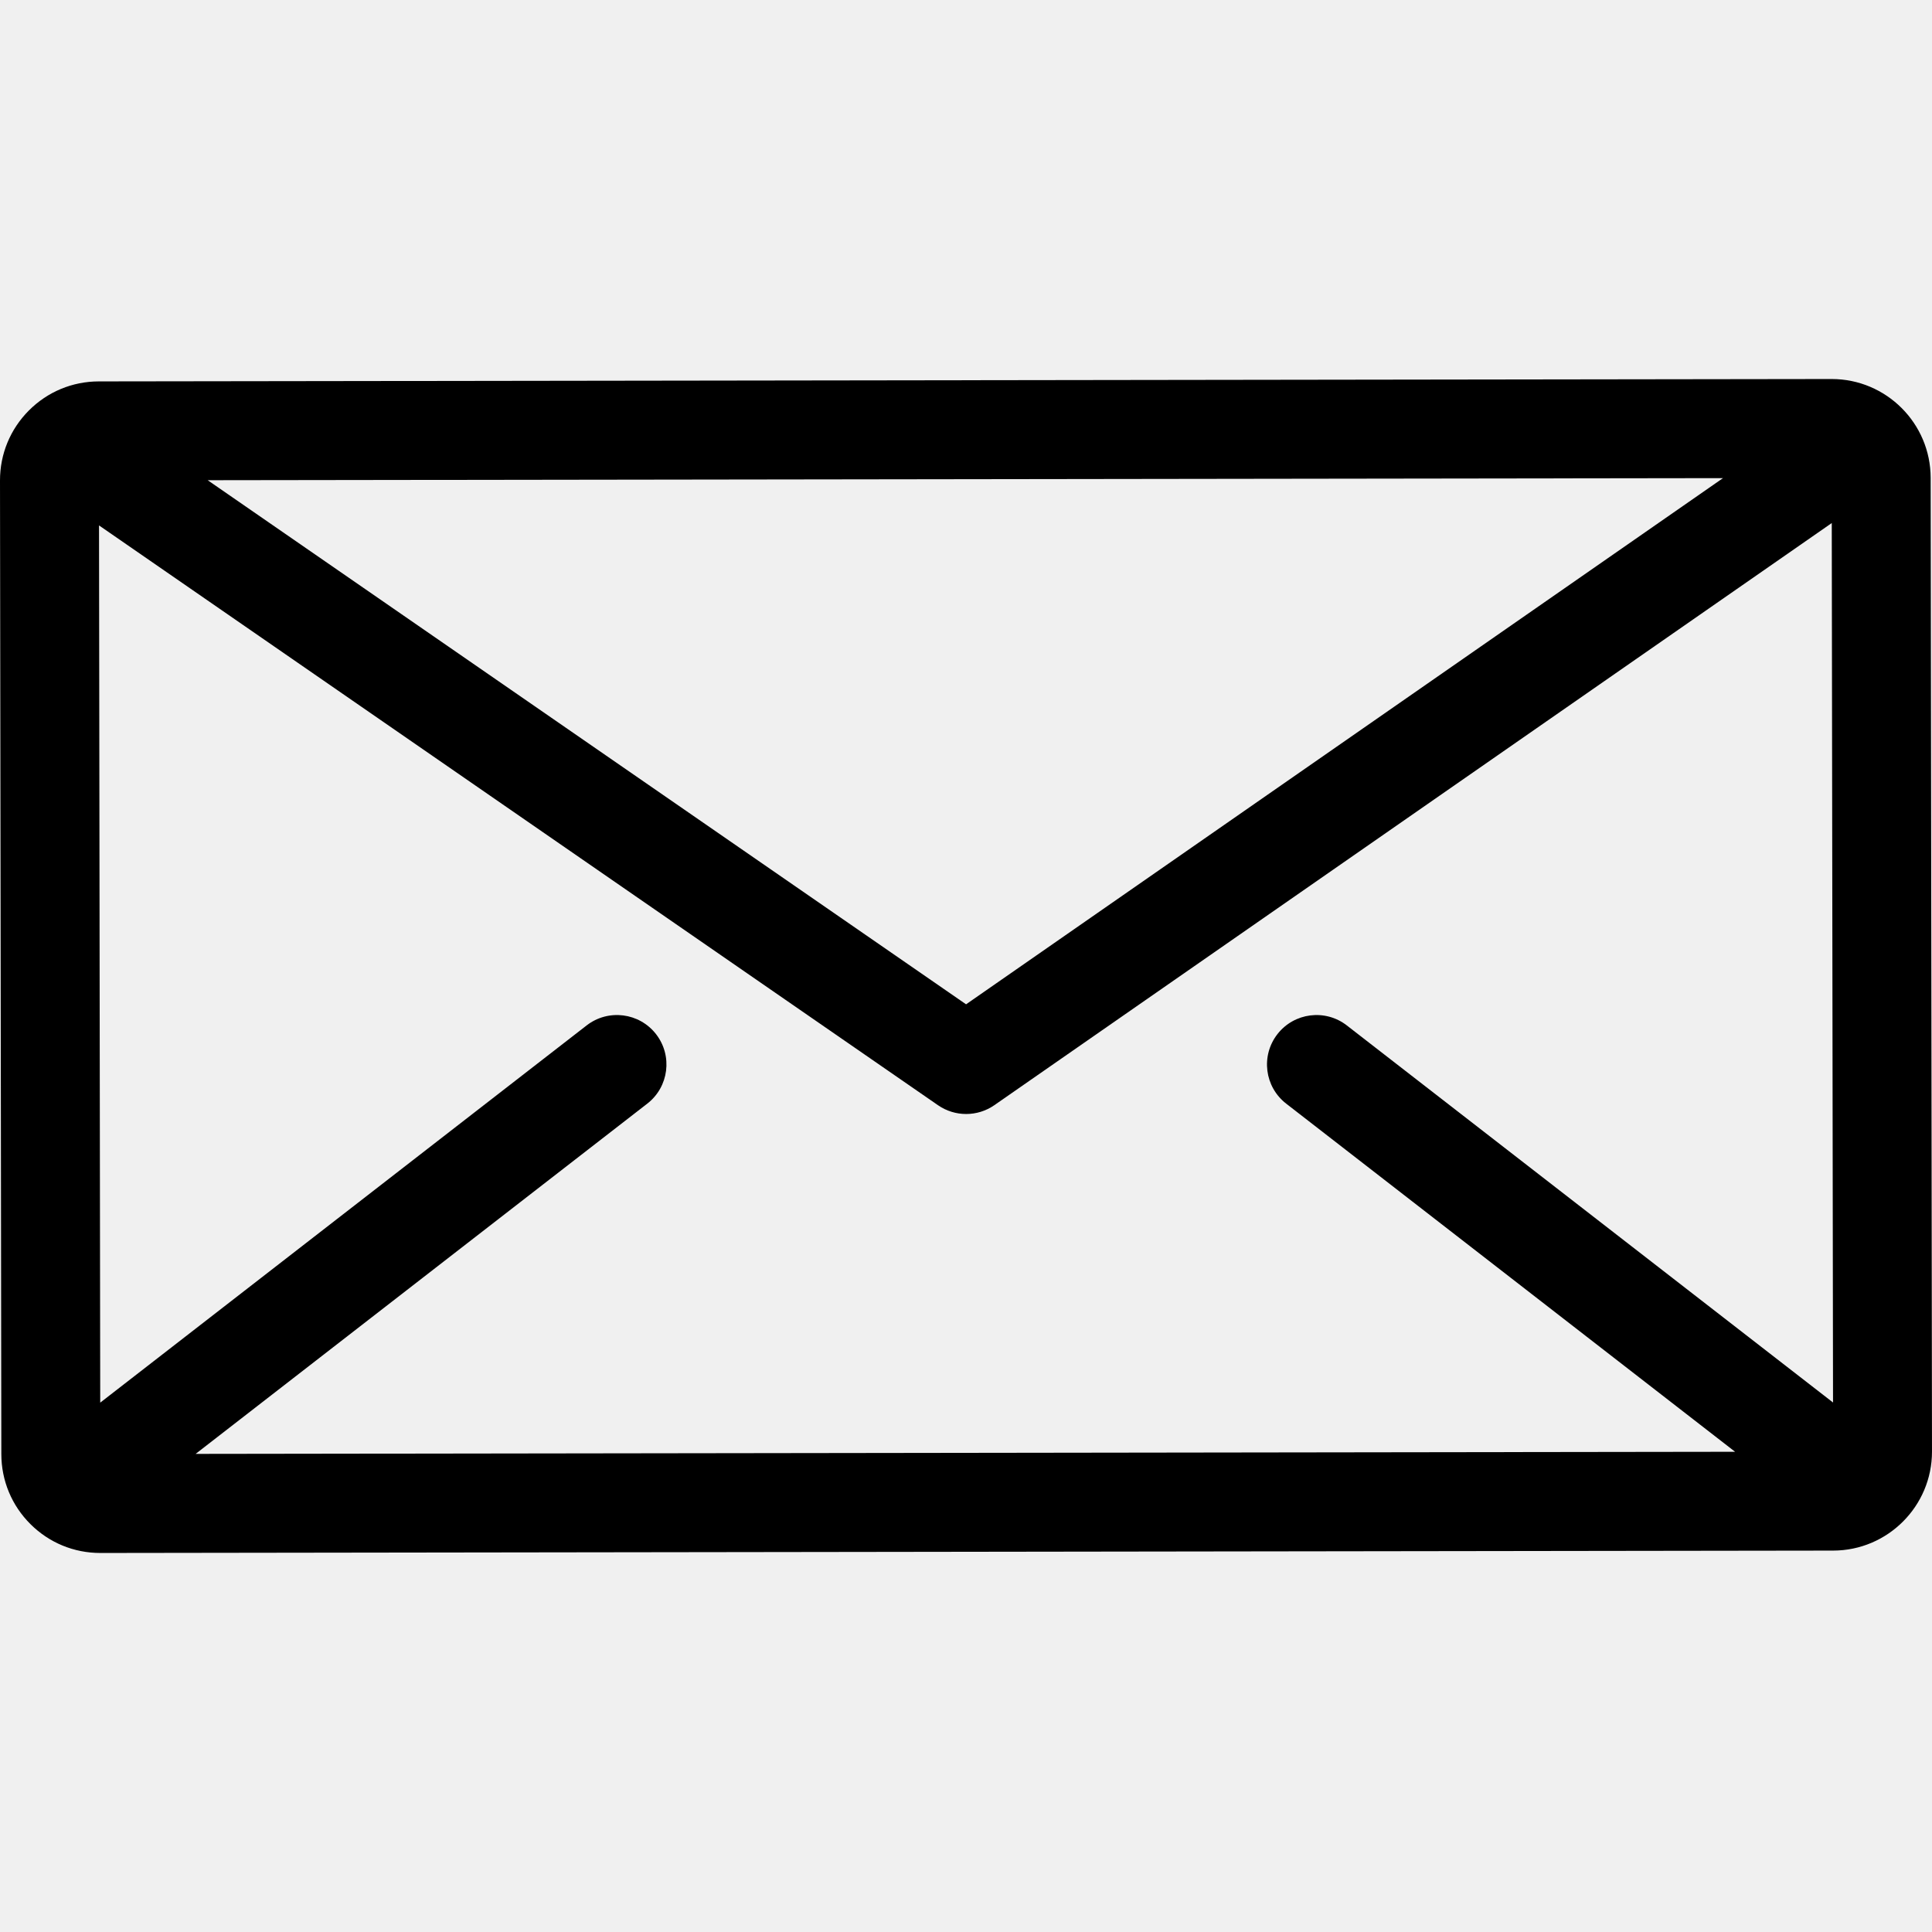
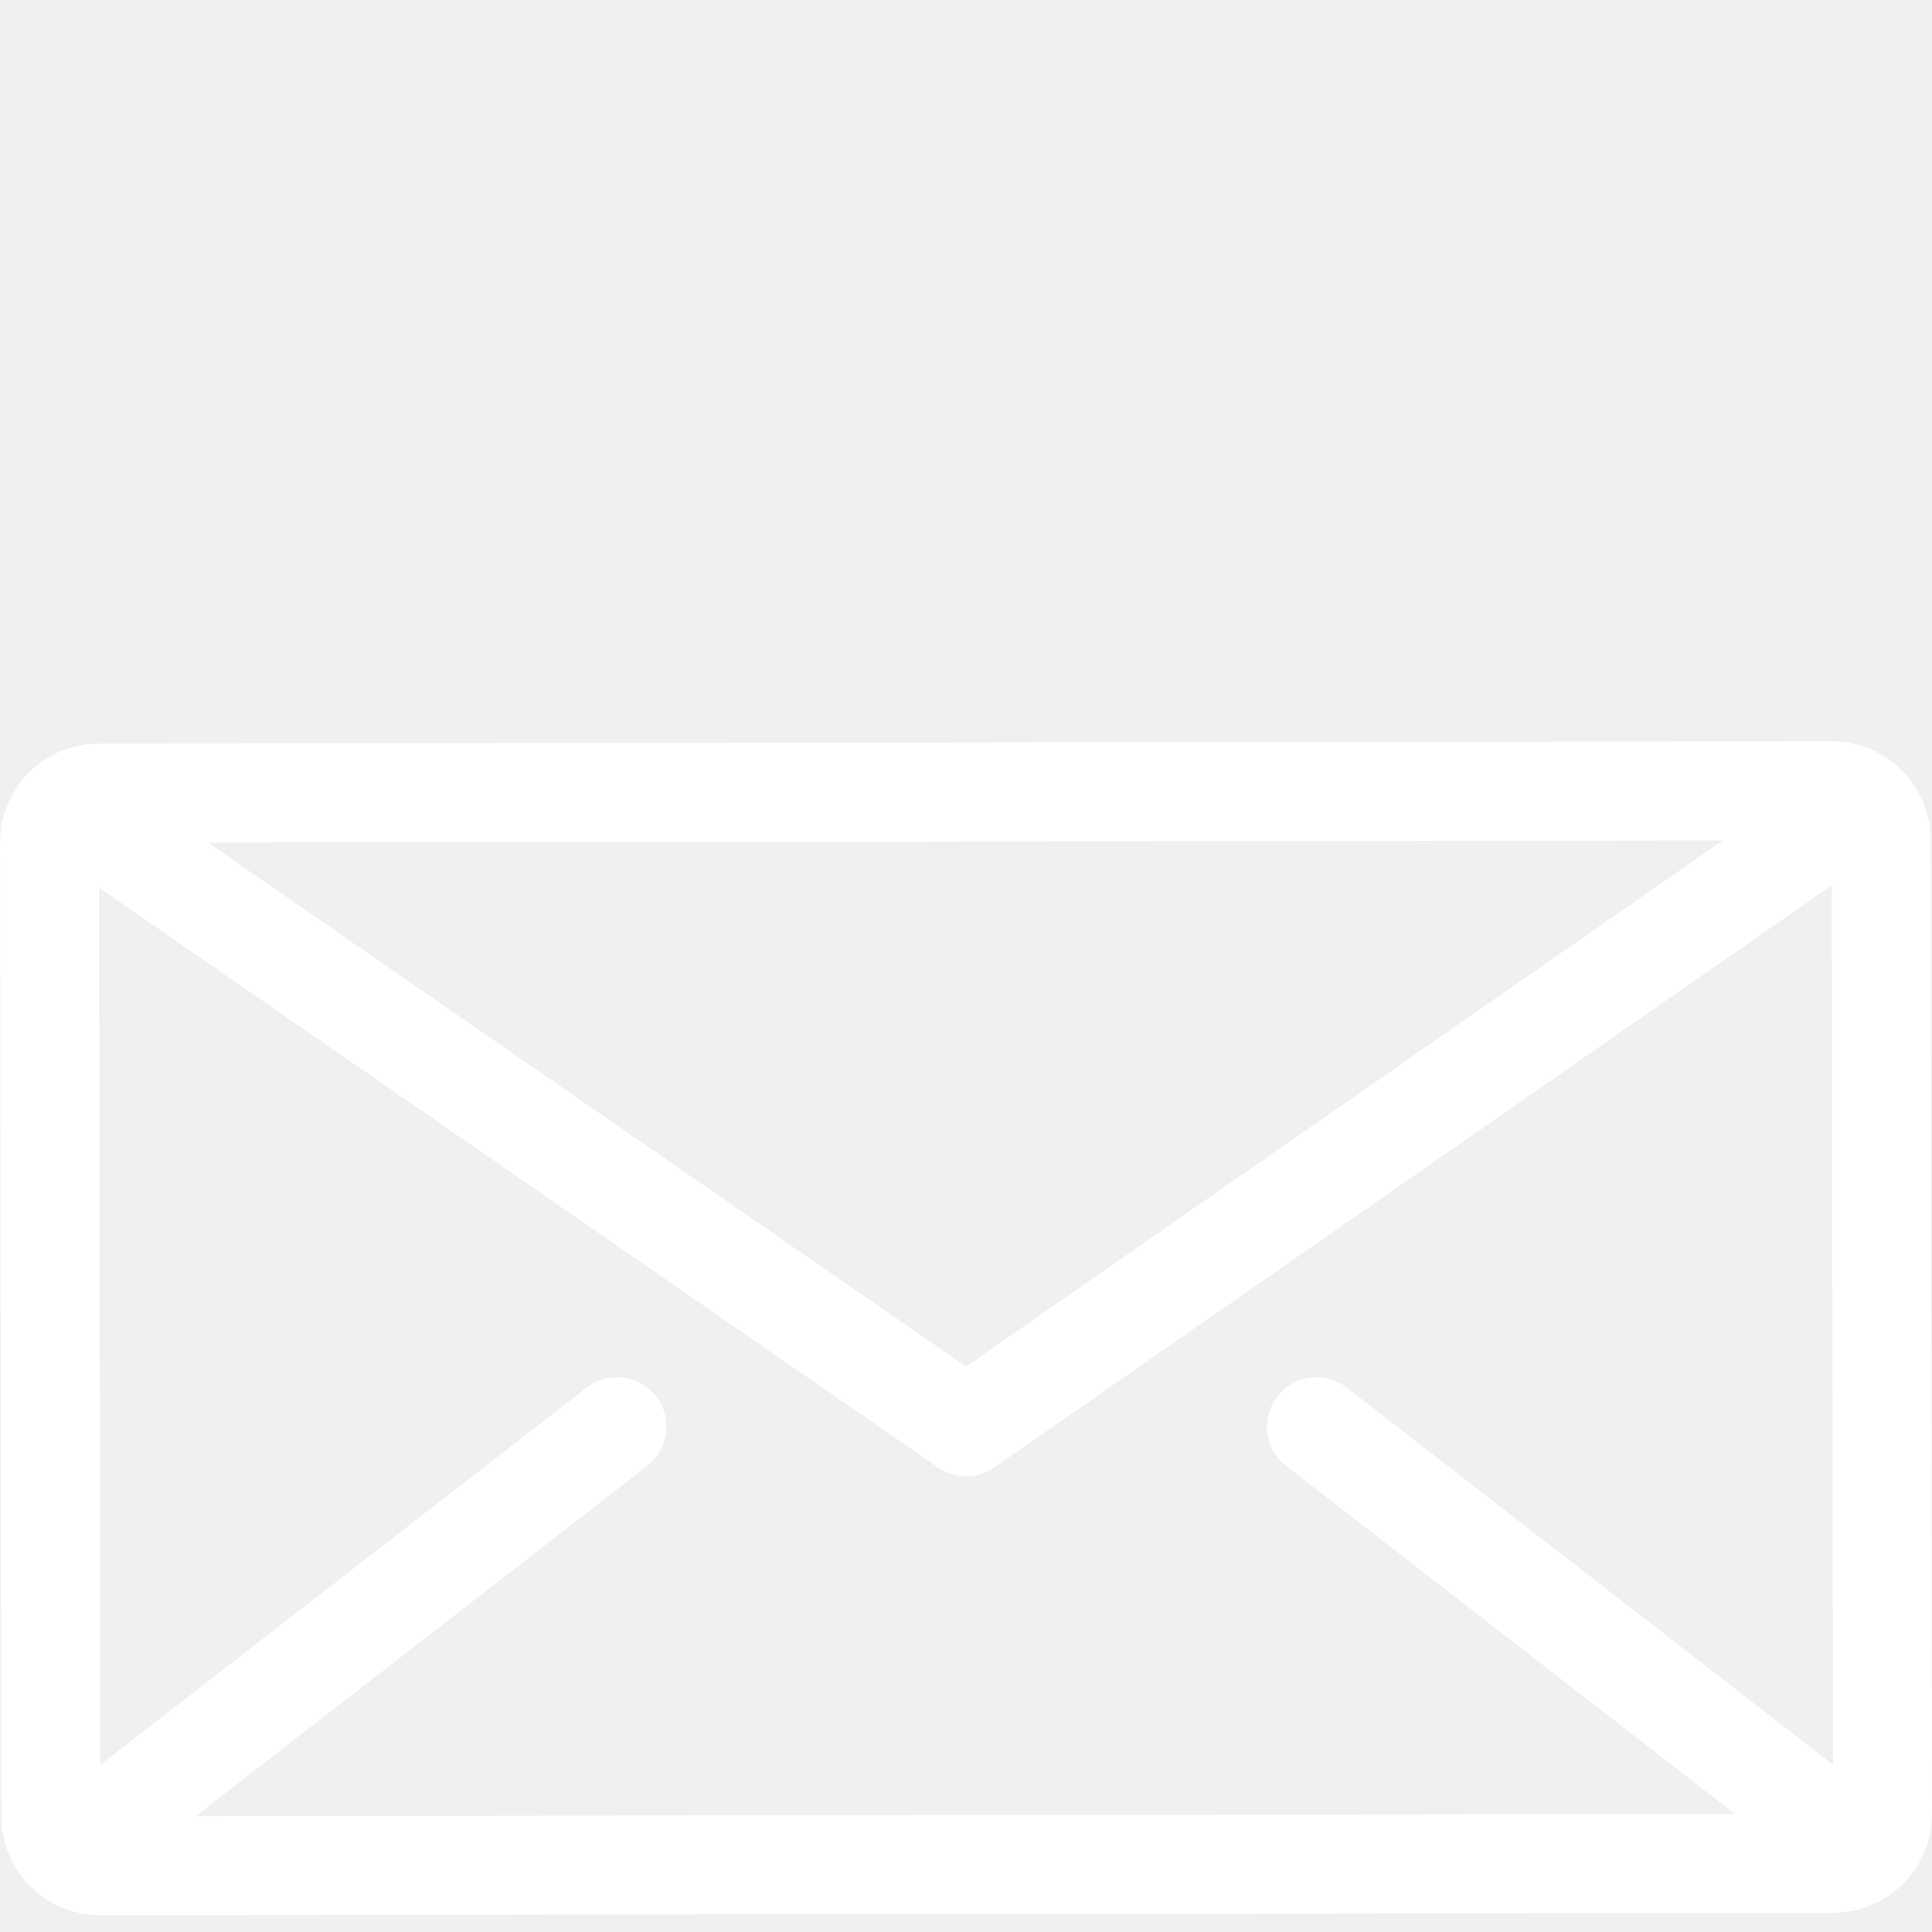
- <svg xmlns="http://www.w3.org/2000/svg" fill="#000000" height="14px" width="14px" version="1.1" id="Layer_1" viewBox="0 0 512.001 512.001" xml:space="preserve">
+ <svg xmlns="http://www.w3.org/2000/svg" fill="#fff" height="14px" width="14px" version="1.1" id="Layer_1" viewBox="0 0 512.001 320" xml:space="preserve">
  <g>
    <g>
      <path d="M511.646,126.634c-0.021-14.449-11.782-26.189-26.227-26.189c-0.012,0-0.024,0-0.034,0L26.19,101.076    c-7.005,0.009-13.588,2.746-18.535,7.706C2.709,113.743-0.009,120.334,0,127.337l0.355,258.029    c0.009,7.005,2.746,13.588,7.706,18.535c4.951,4.938,11.526,7.655,18.519,7.655c0.012,0,0.025,0,0.035,0l459.194-0.631    c14.458-0.02,26.207-11.799,26.19-26.261L511.646,126.634z M456.611,126.71L256.02,266.154L55.04,127.262L456.611,126.71z     M340.846,292.471l118.971,92.265l-407.972,0.56l119.696-92.825c5.722-4.439,6.764-12.675,2.326-18.399    c-4.439-5.722-12.675-6.764-18.399-2.326L26.561,371.715l-0.32-232.475l222.344,153.657c2.244,1.551,4.849,2.325,7.455,2.325    c2.617,0,5.236-0.783,7.485-2.346l221.912-154.264l0.336,233.066l-128.856-99.931c-5.719-4.437-13.959-3.396-18.397,2.326    C334.081,279.795,335.122,288.033,340.846,292.471z" />
    </g>
  </g>
</svg>
